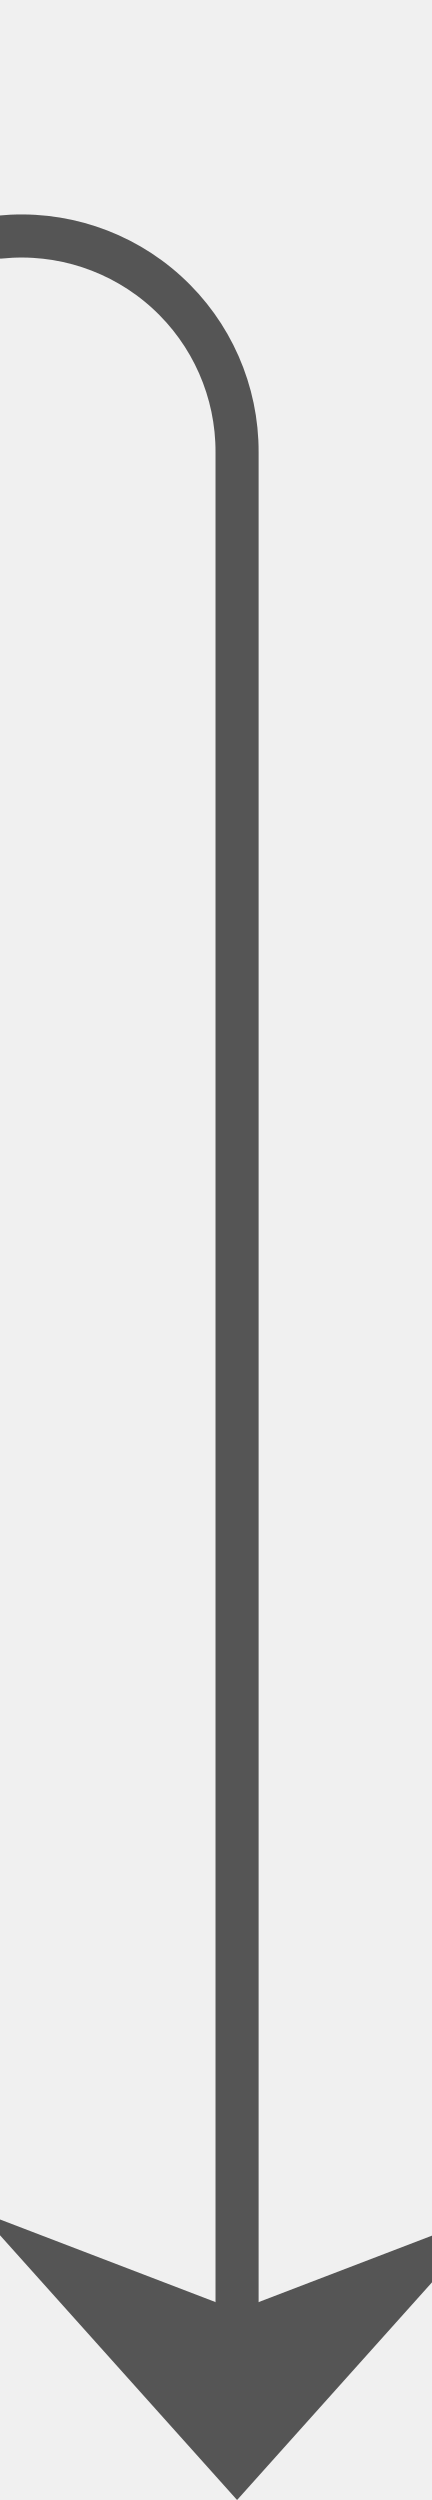
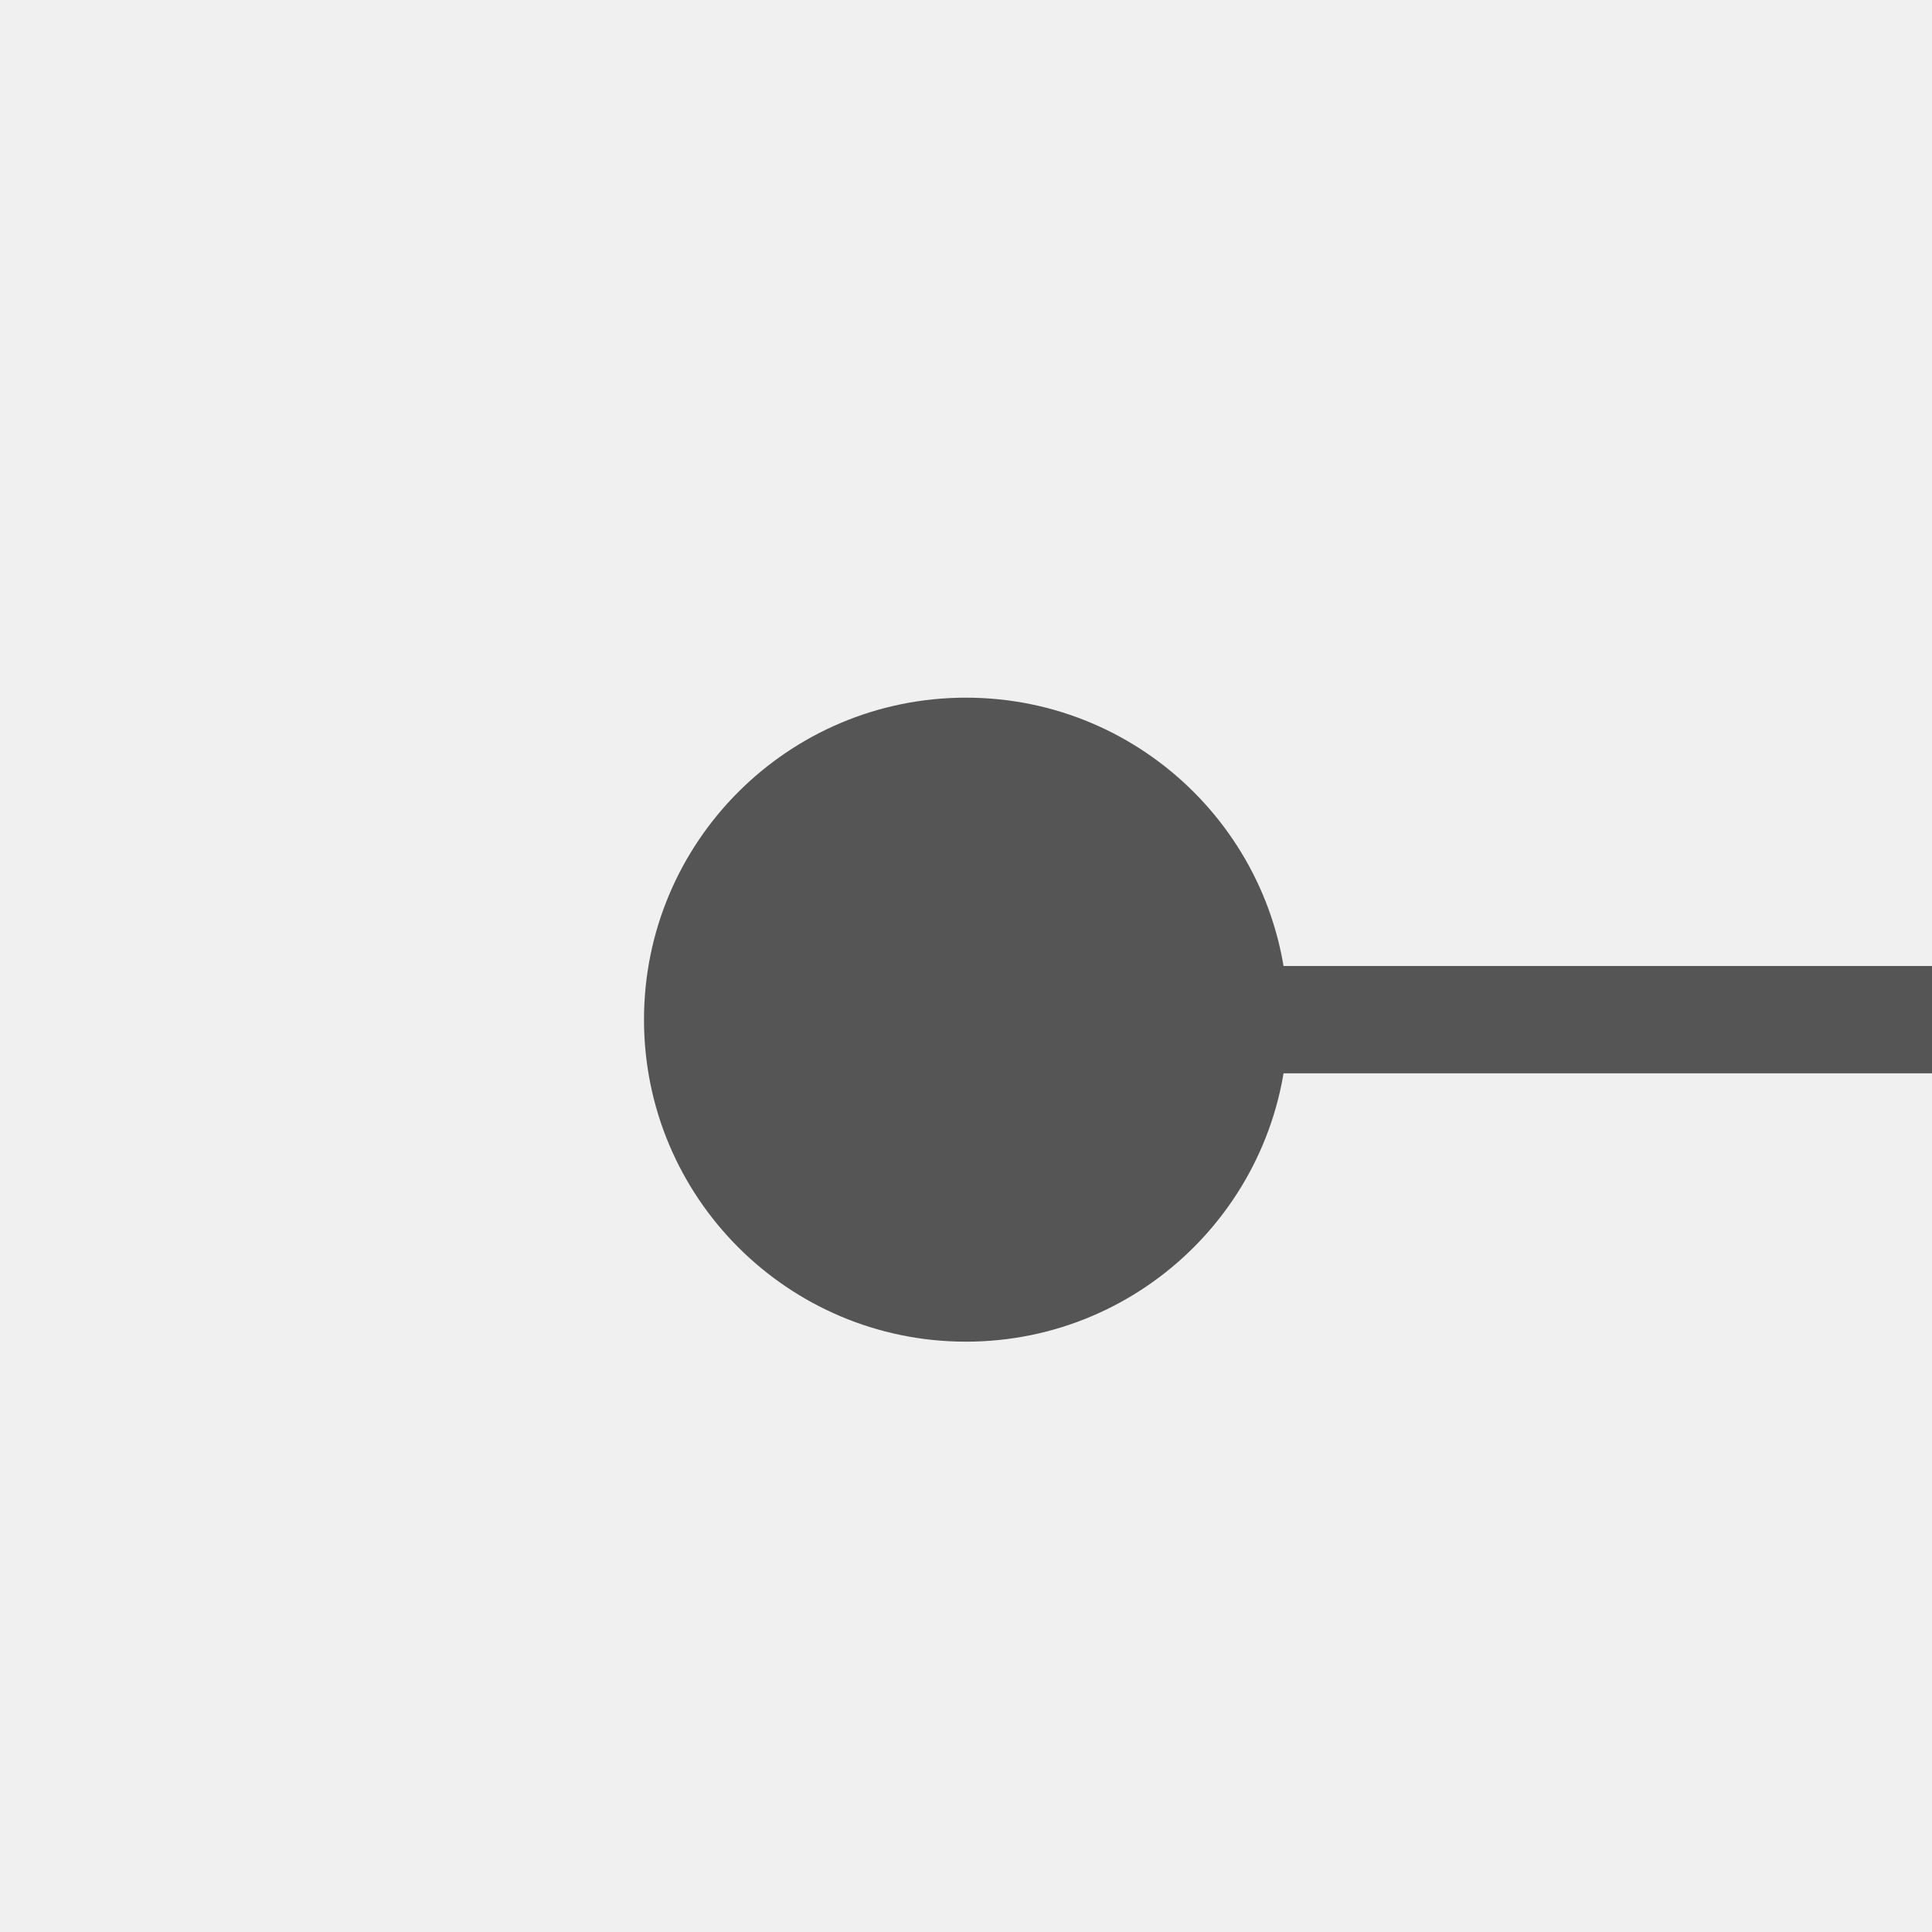
- <svg xmlns="http://www.w3.org/2000/svg" version="1.1" width="10px" height="58px" preserveAspectRatio="xMidYMin meet" viewBox="1069 805  8 58">
-   <defs>
-     <mask fill="white" id="clip279">
-       <path d="M 1010.827 796  L 1041.174 796  L 1041.174 824  L 1010.827 824  Z M 959 760  L 1089 760  L 1089 879  L 959 879  Z " fill-rule="evenodd" />
-     </mask>
-   </defs>
-   <path d="M 968.5 770  L 968.5 805  A 5 5 0 0 0 973.5 810.5 L 1068 810.5  A 5 5 0 0 1 1073.5 815.5 L 1073.5 862  " stroke-width="1" stroke="#555555" fill="none" mask="url(#clip279)" />
-   <path d="M 968.5 769  A 3 3 0 0 0 965.5 772 A 3 3 0 0 0 968.5 775 A 3 3 0 0 0 971.5 772 A 3 3 0 0 0 968.5 769 Z M 1067.5 856.3  L 1073.5 863  L 1079.5 856.3  L 1073.5 858.6  L 1067.5 856.3  Z " fill-rule="nonzero" fill="#555555" stroke="none" mask="url(#clip279)" />
+ <svg xmlns="http://www.w3.org/2000/svg" version="1.1" width="18px" height="18px" preserveAspectRatio="xMinYMid meet" viewBox="810 568  18 16">
+   <path d="M 817 576.5  L 963 576.5  A 5 5 0 0 1 968.5 581.5 L 968.5 708  " stroke-width="1" stroke="#555555" fill="none" />
+   <path d="M 819 573.5  A 3 3 0 0 0 816 576.5 A 3 3 0 0 0 819 579.5 A 3 3 0 0 0 822 576.5 A 3 3 0 0 0 819 573.5 Z M 962.5 702.3  L 968.5 709  L 974.5 702.3  L 968.5 704.6  L 962.5 702.3  Z " fill-rule="nonzero" fill="#555555" stroke="none" />
</svg>
